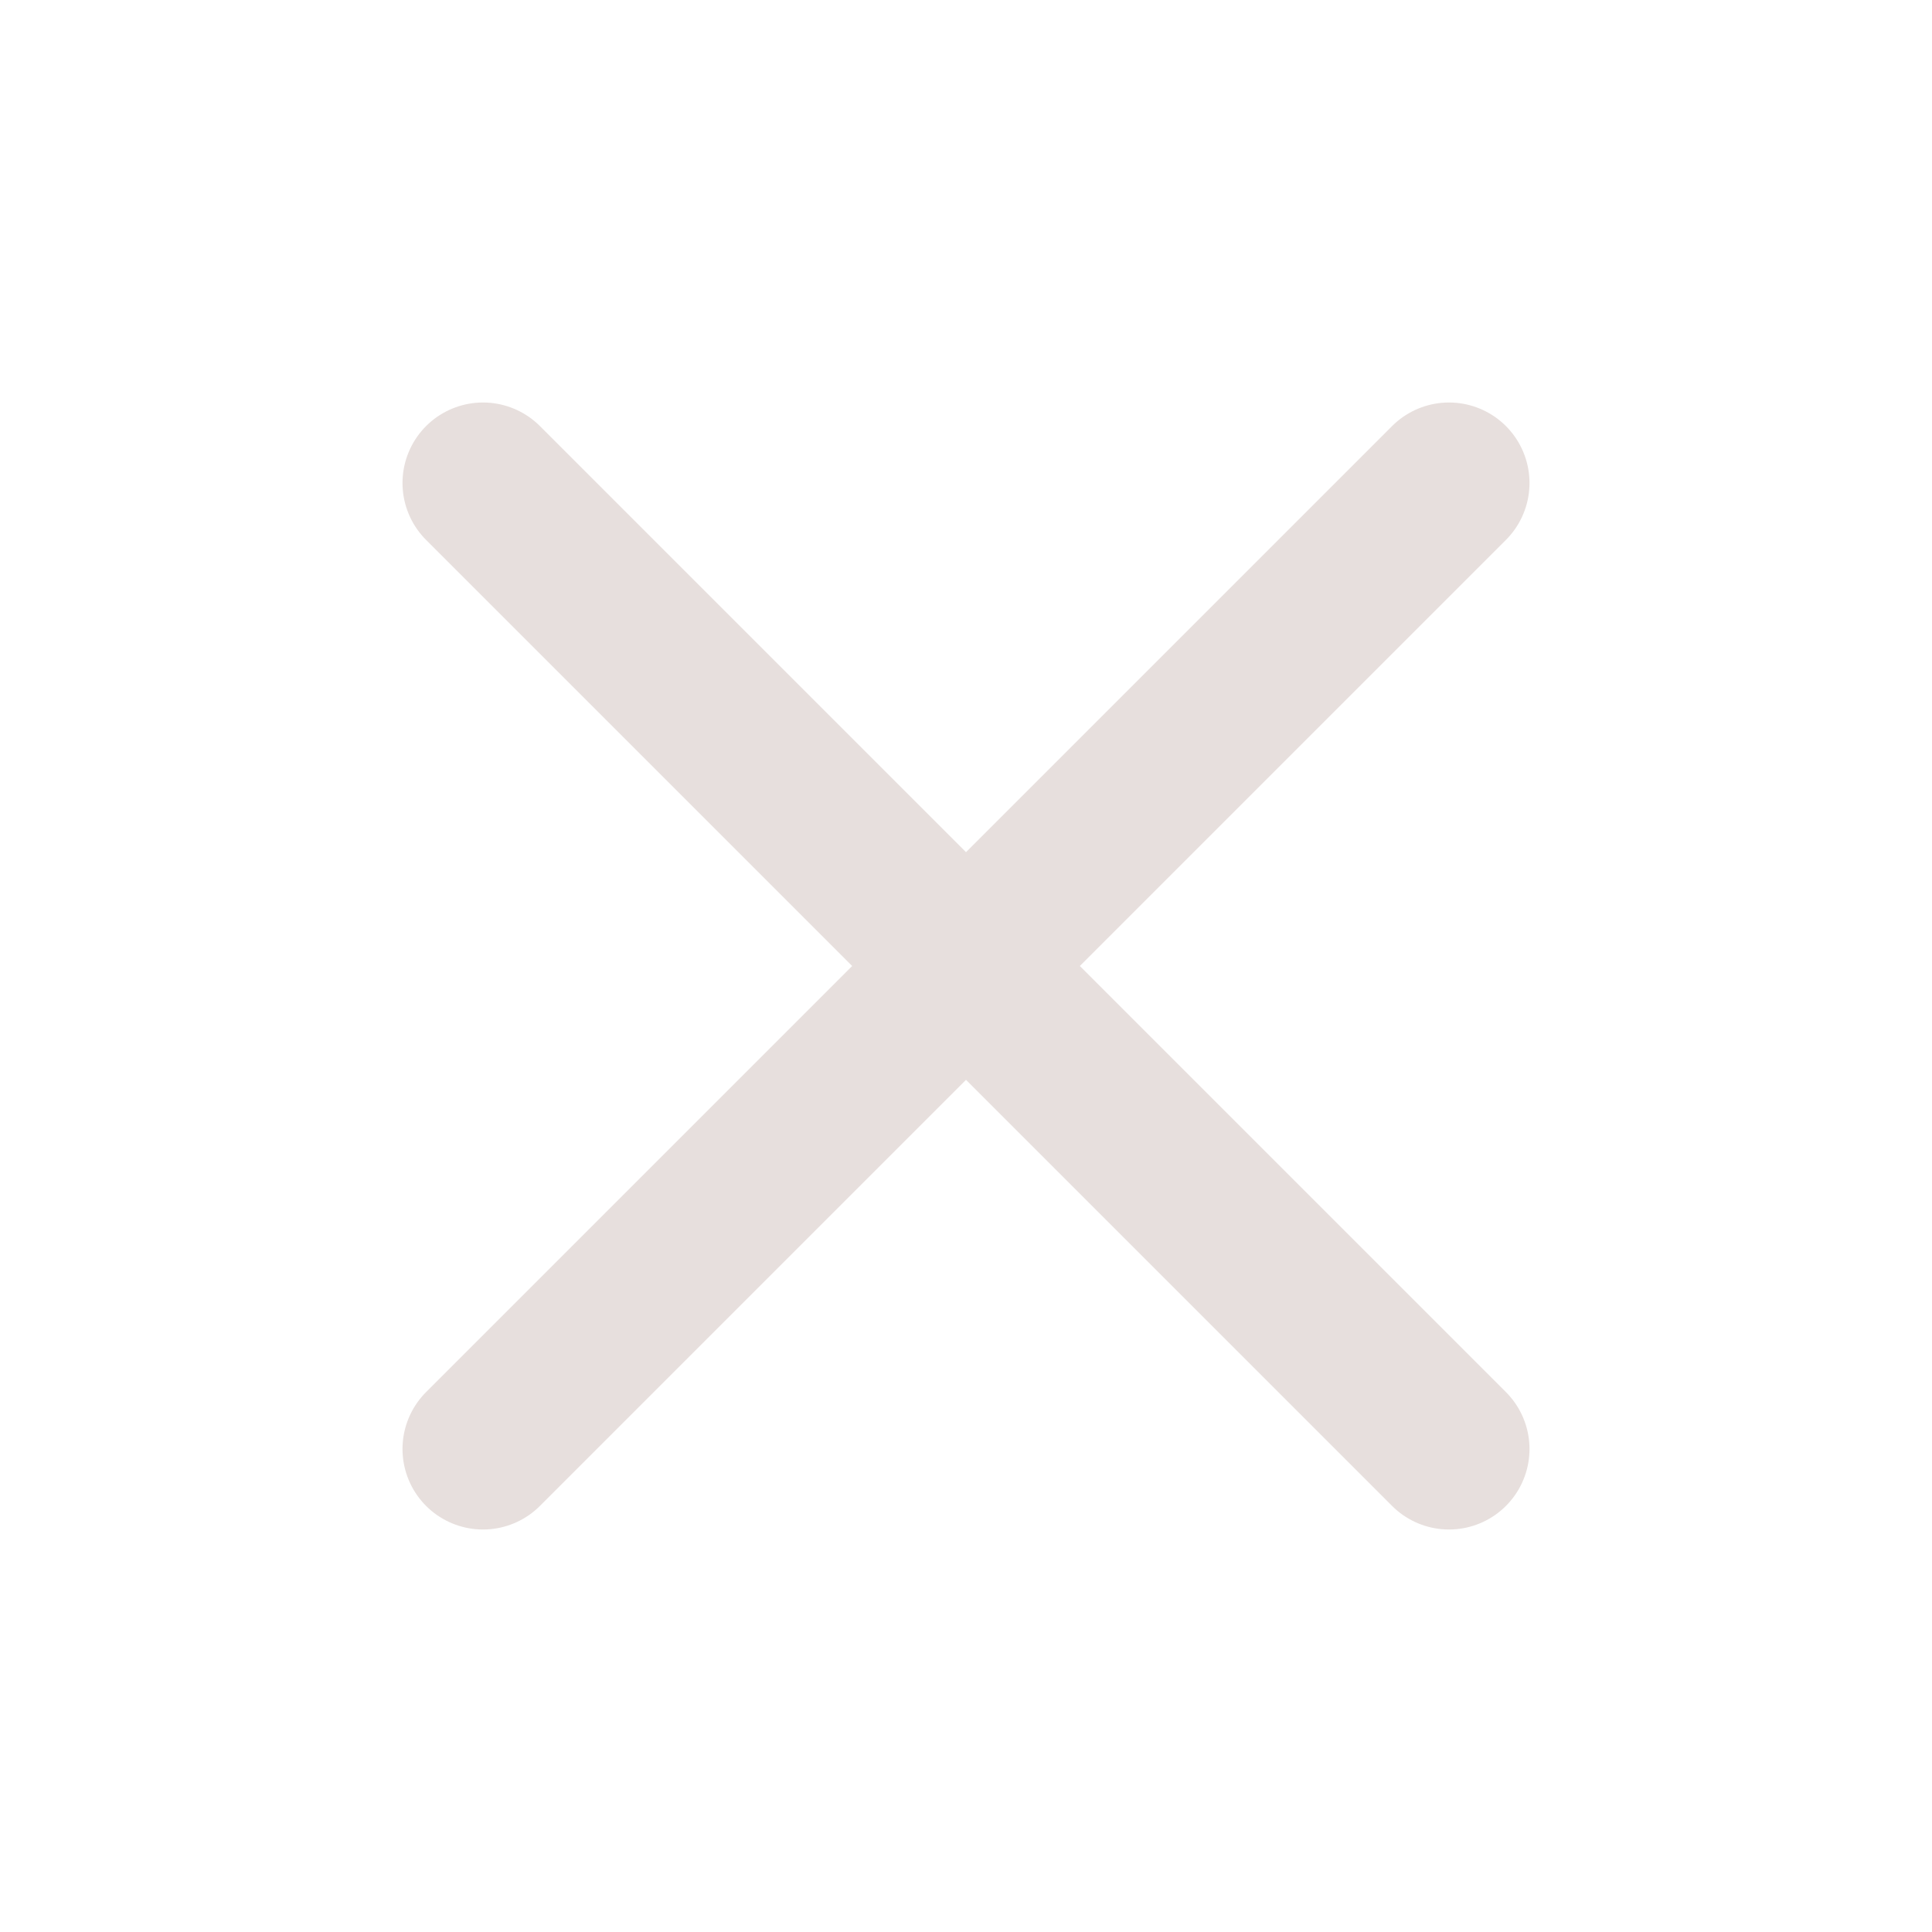
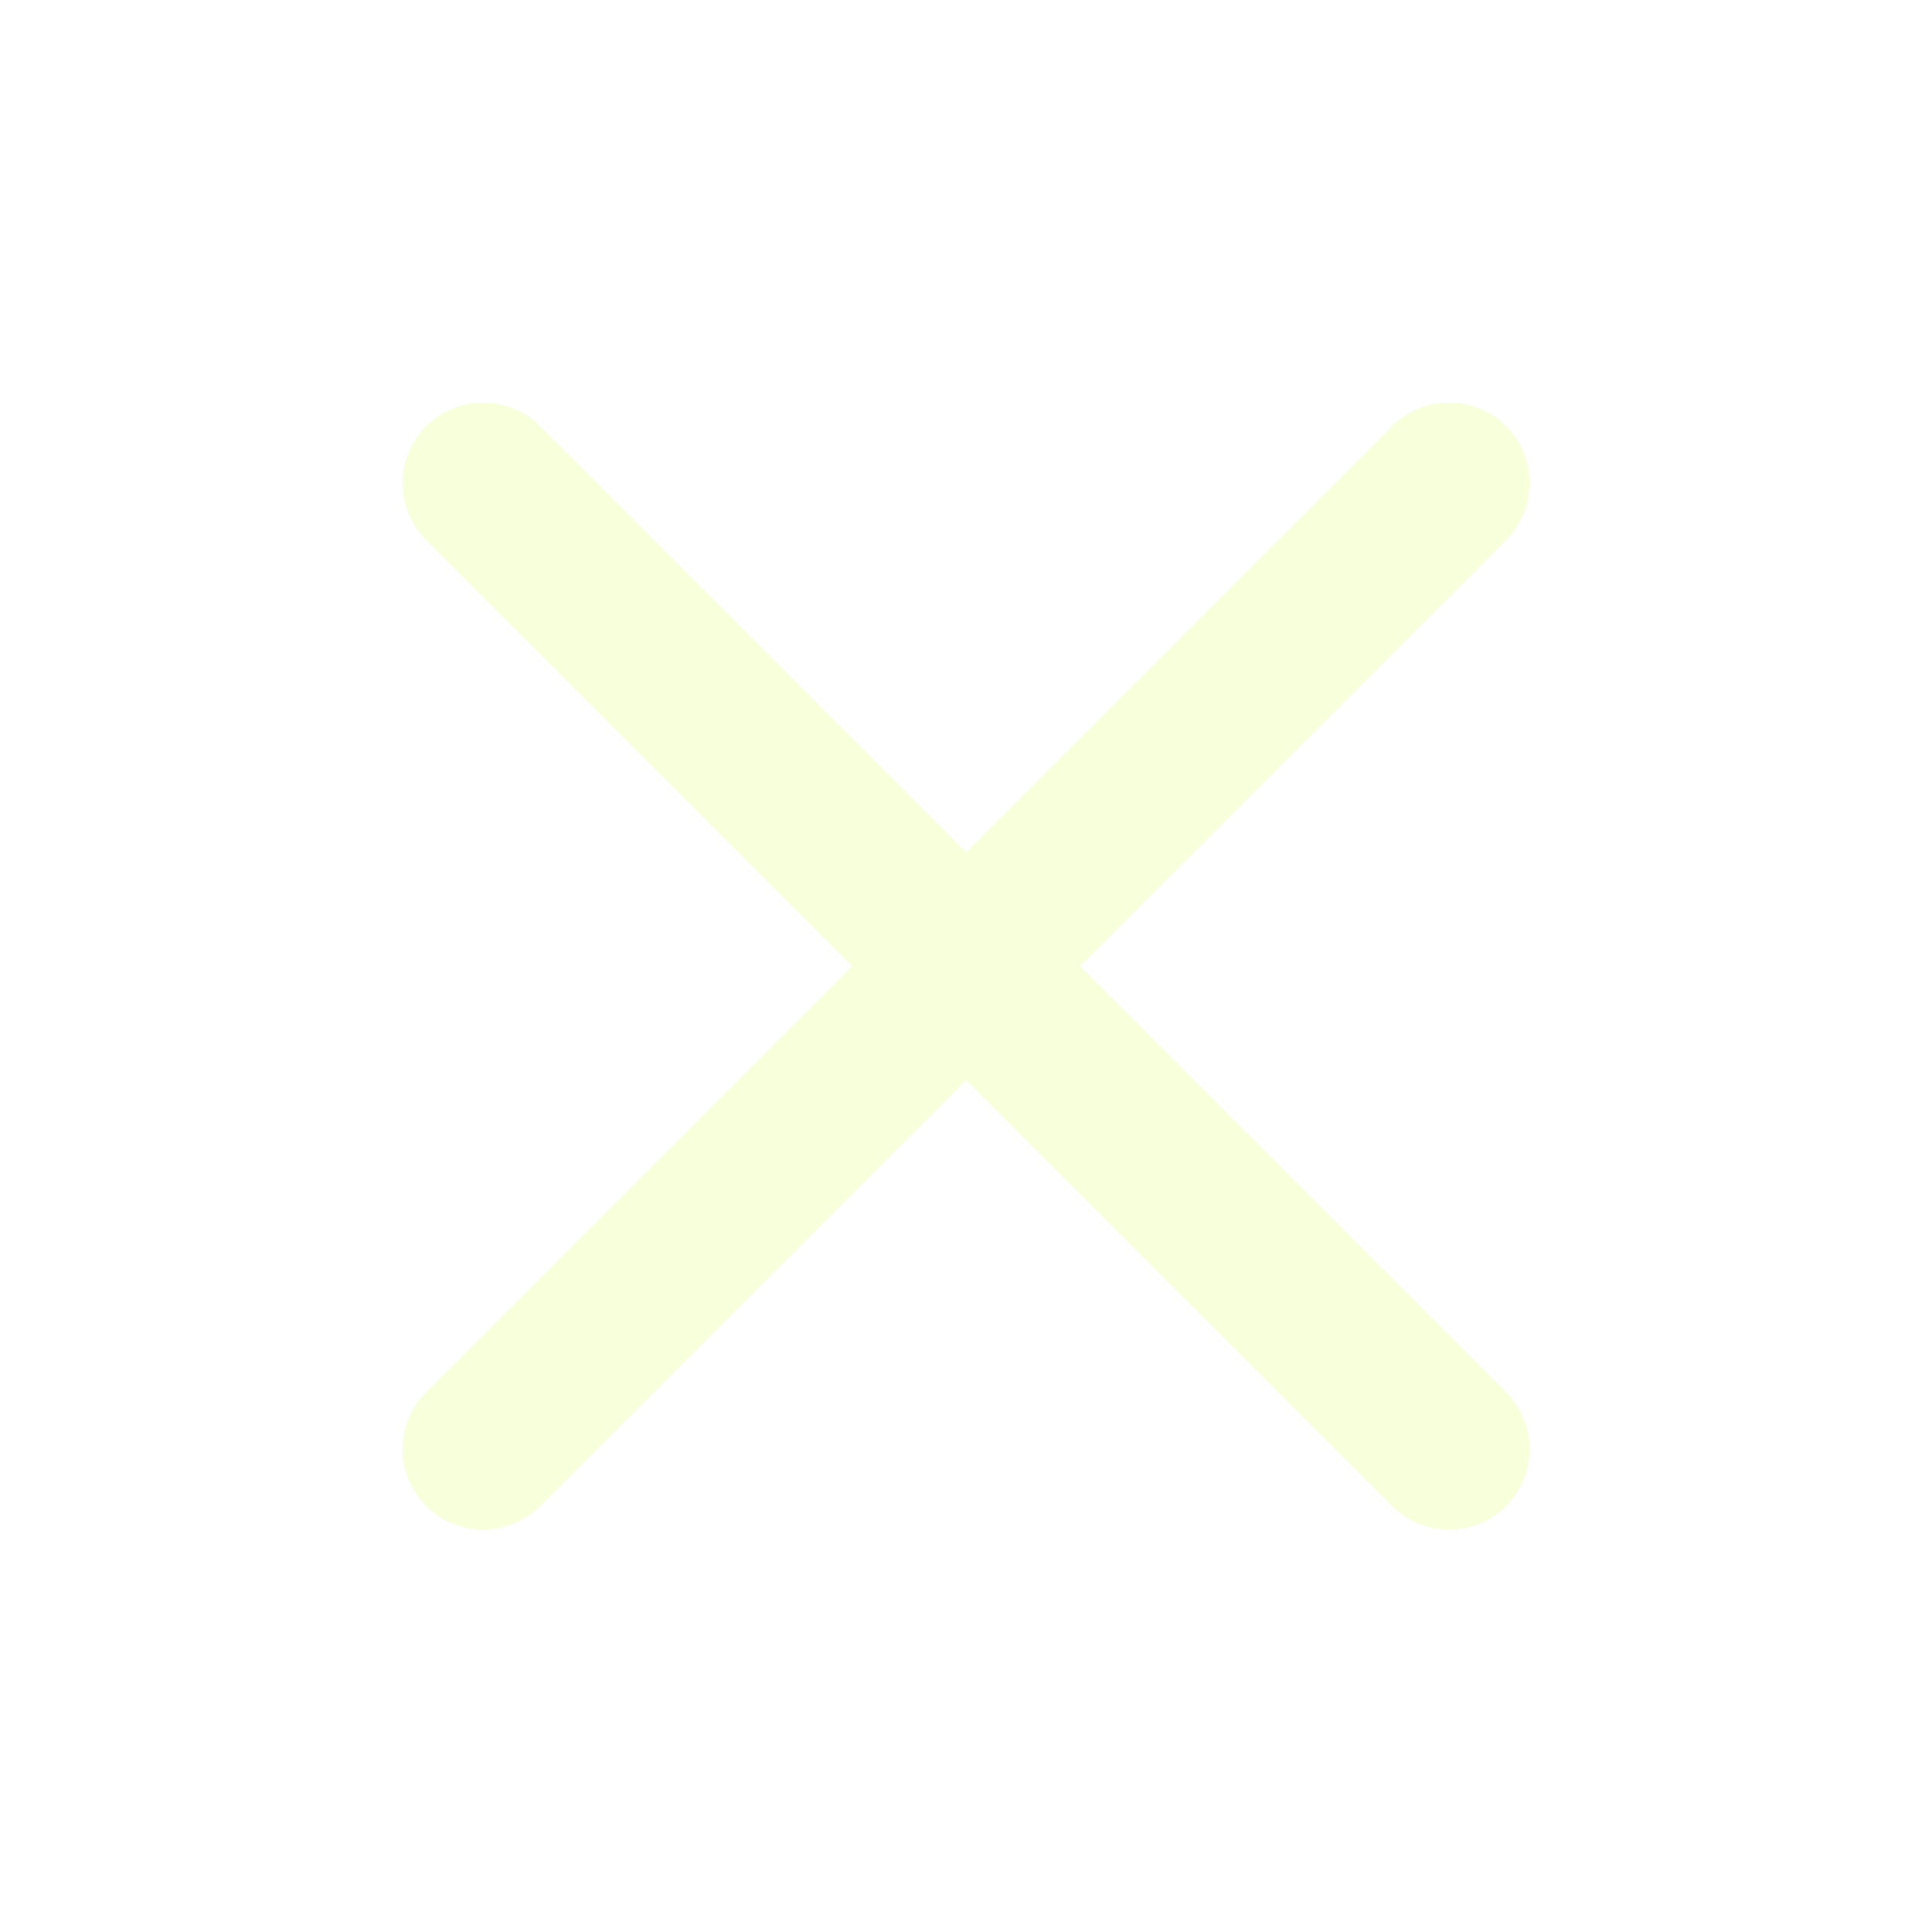
- <svg xmlns="http://www.w3.org/2000/svg" class="h-6 w-6" fill="none" viewBox="0 0 24 24" stroke="#e7dfdd">
+ <svg xmlns="http://www.w3.org/2000/svg" class="h-6 w-6" fill="none" viewBox="0 0 24 24" stroke="#F7FFDB">
  <path stroke-linecap="round" stroke-linejoin="round" stroke-width="2" d="M6 18L18 6M6 6l12 12" />
</svg>
